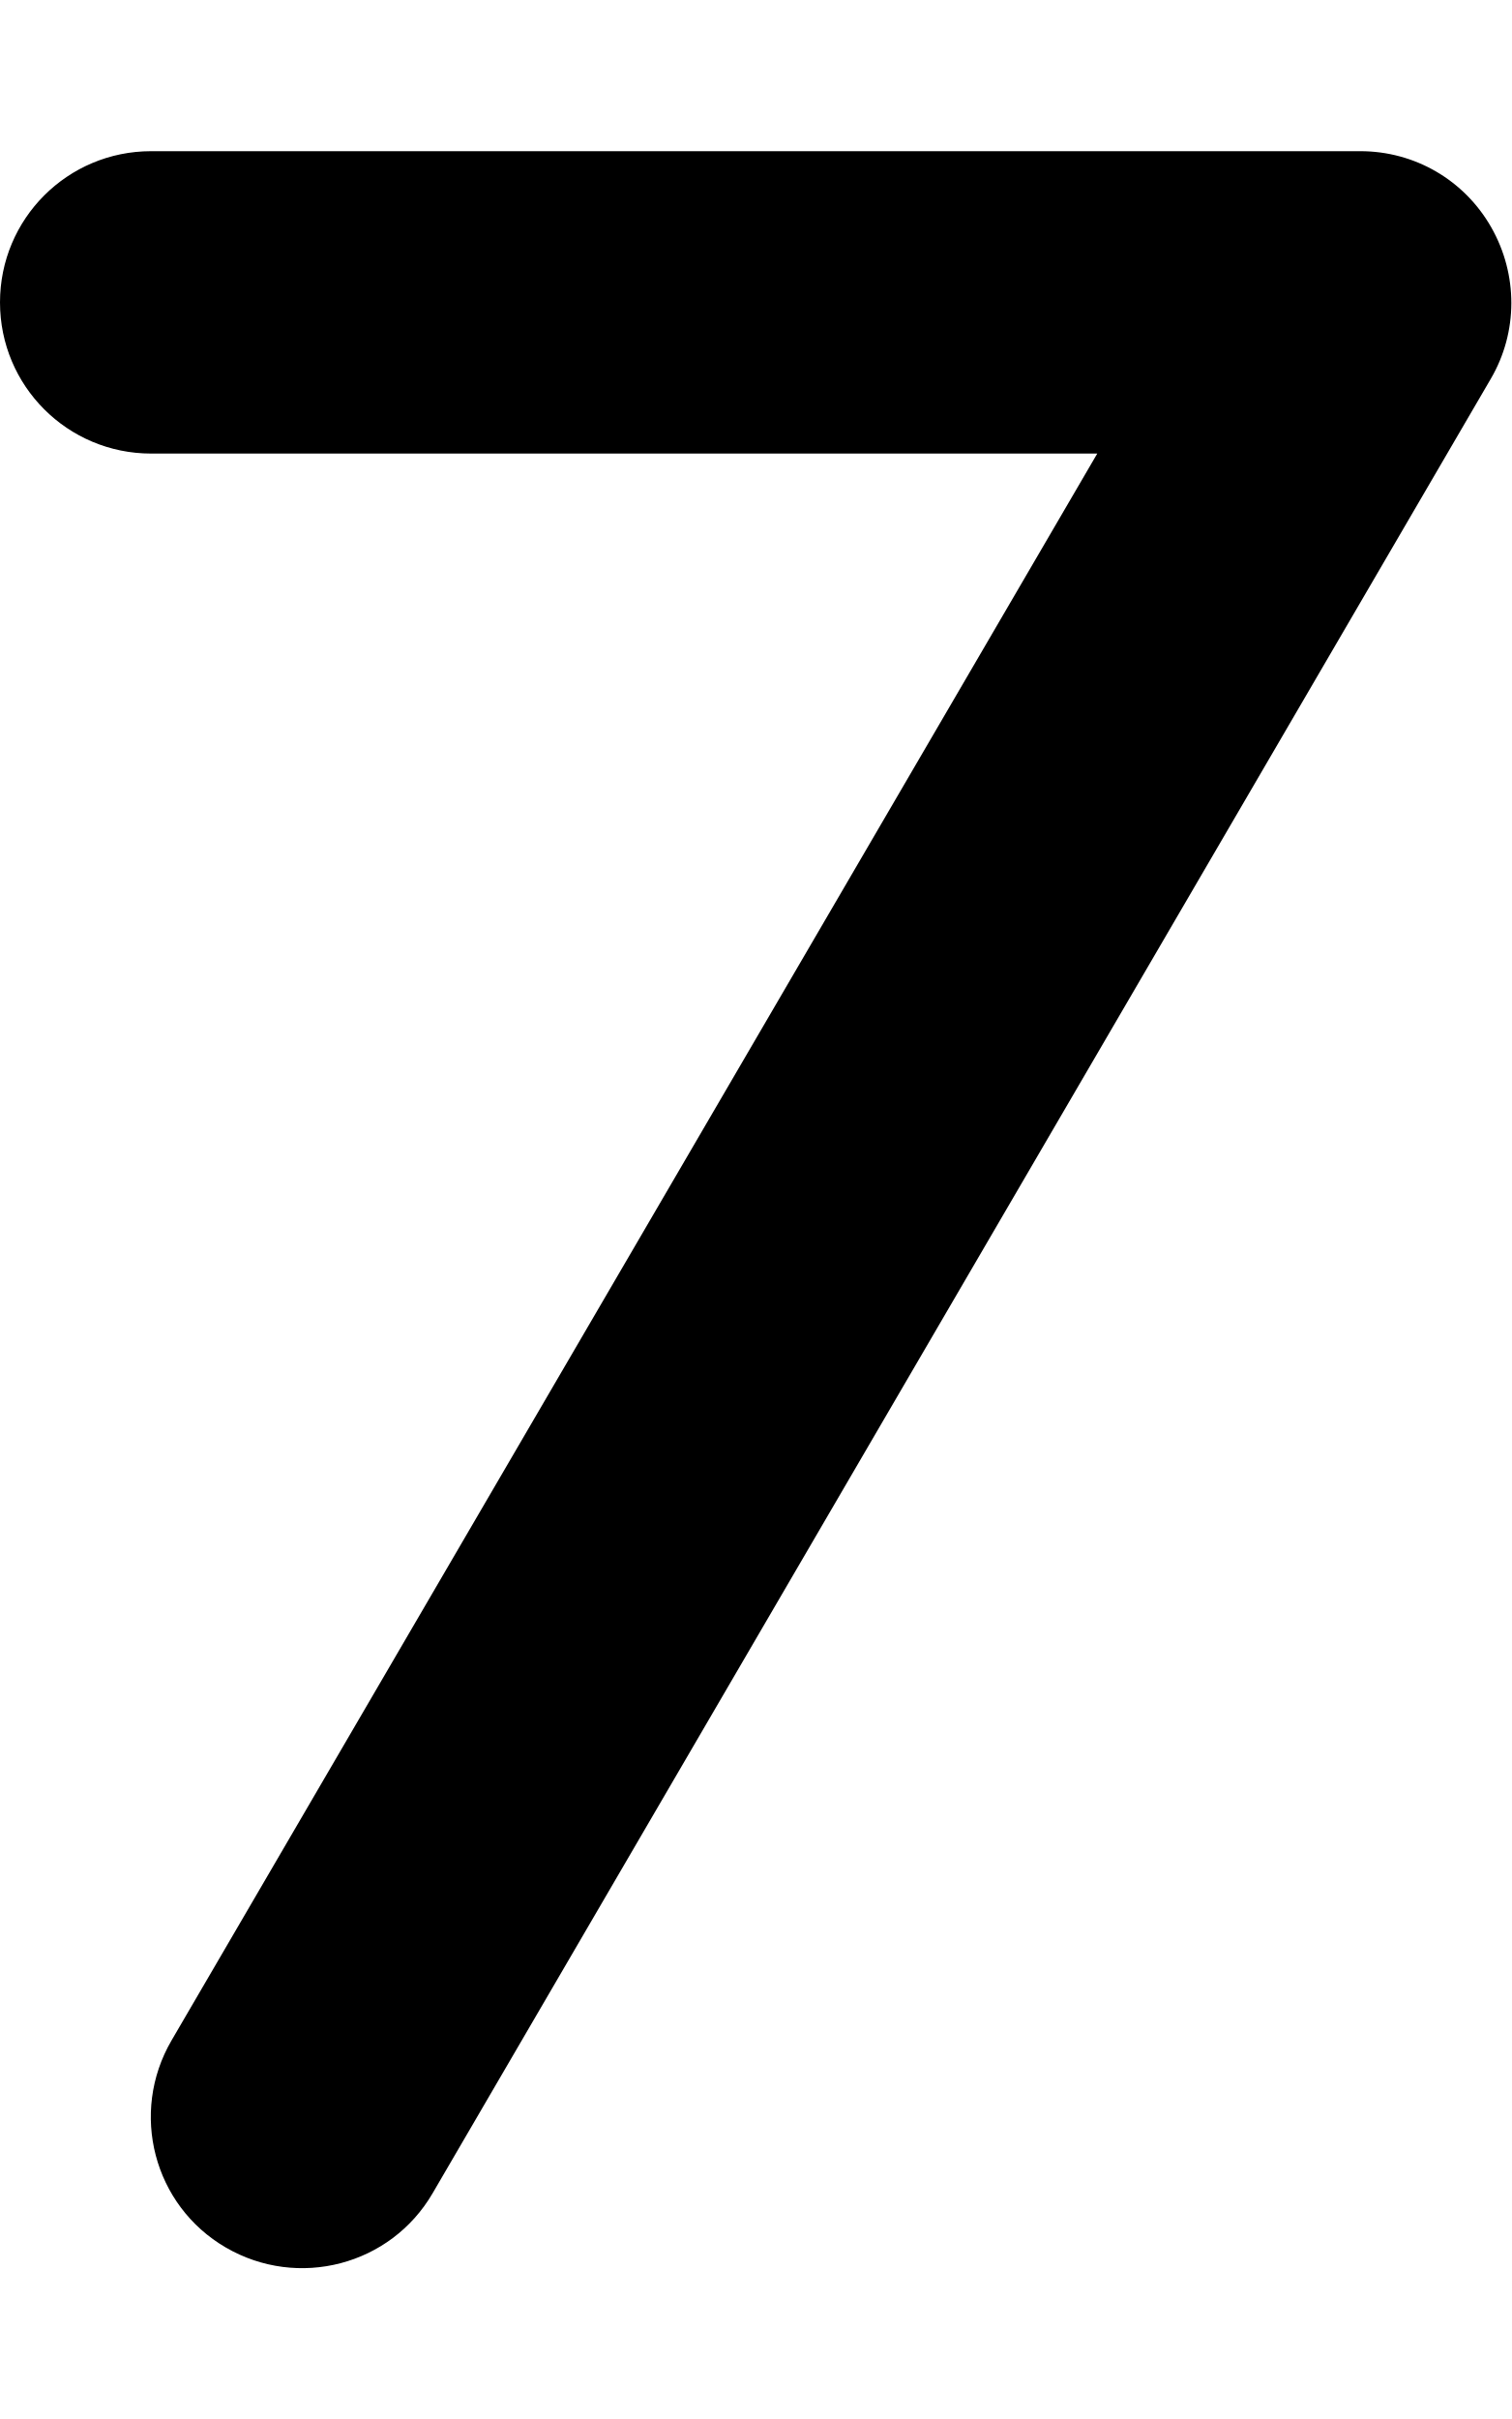
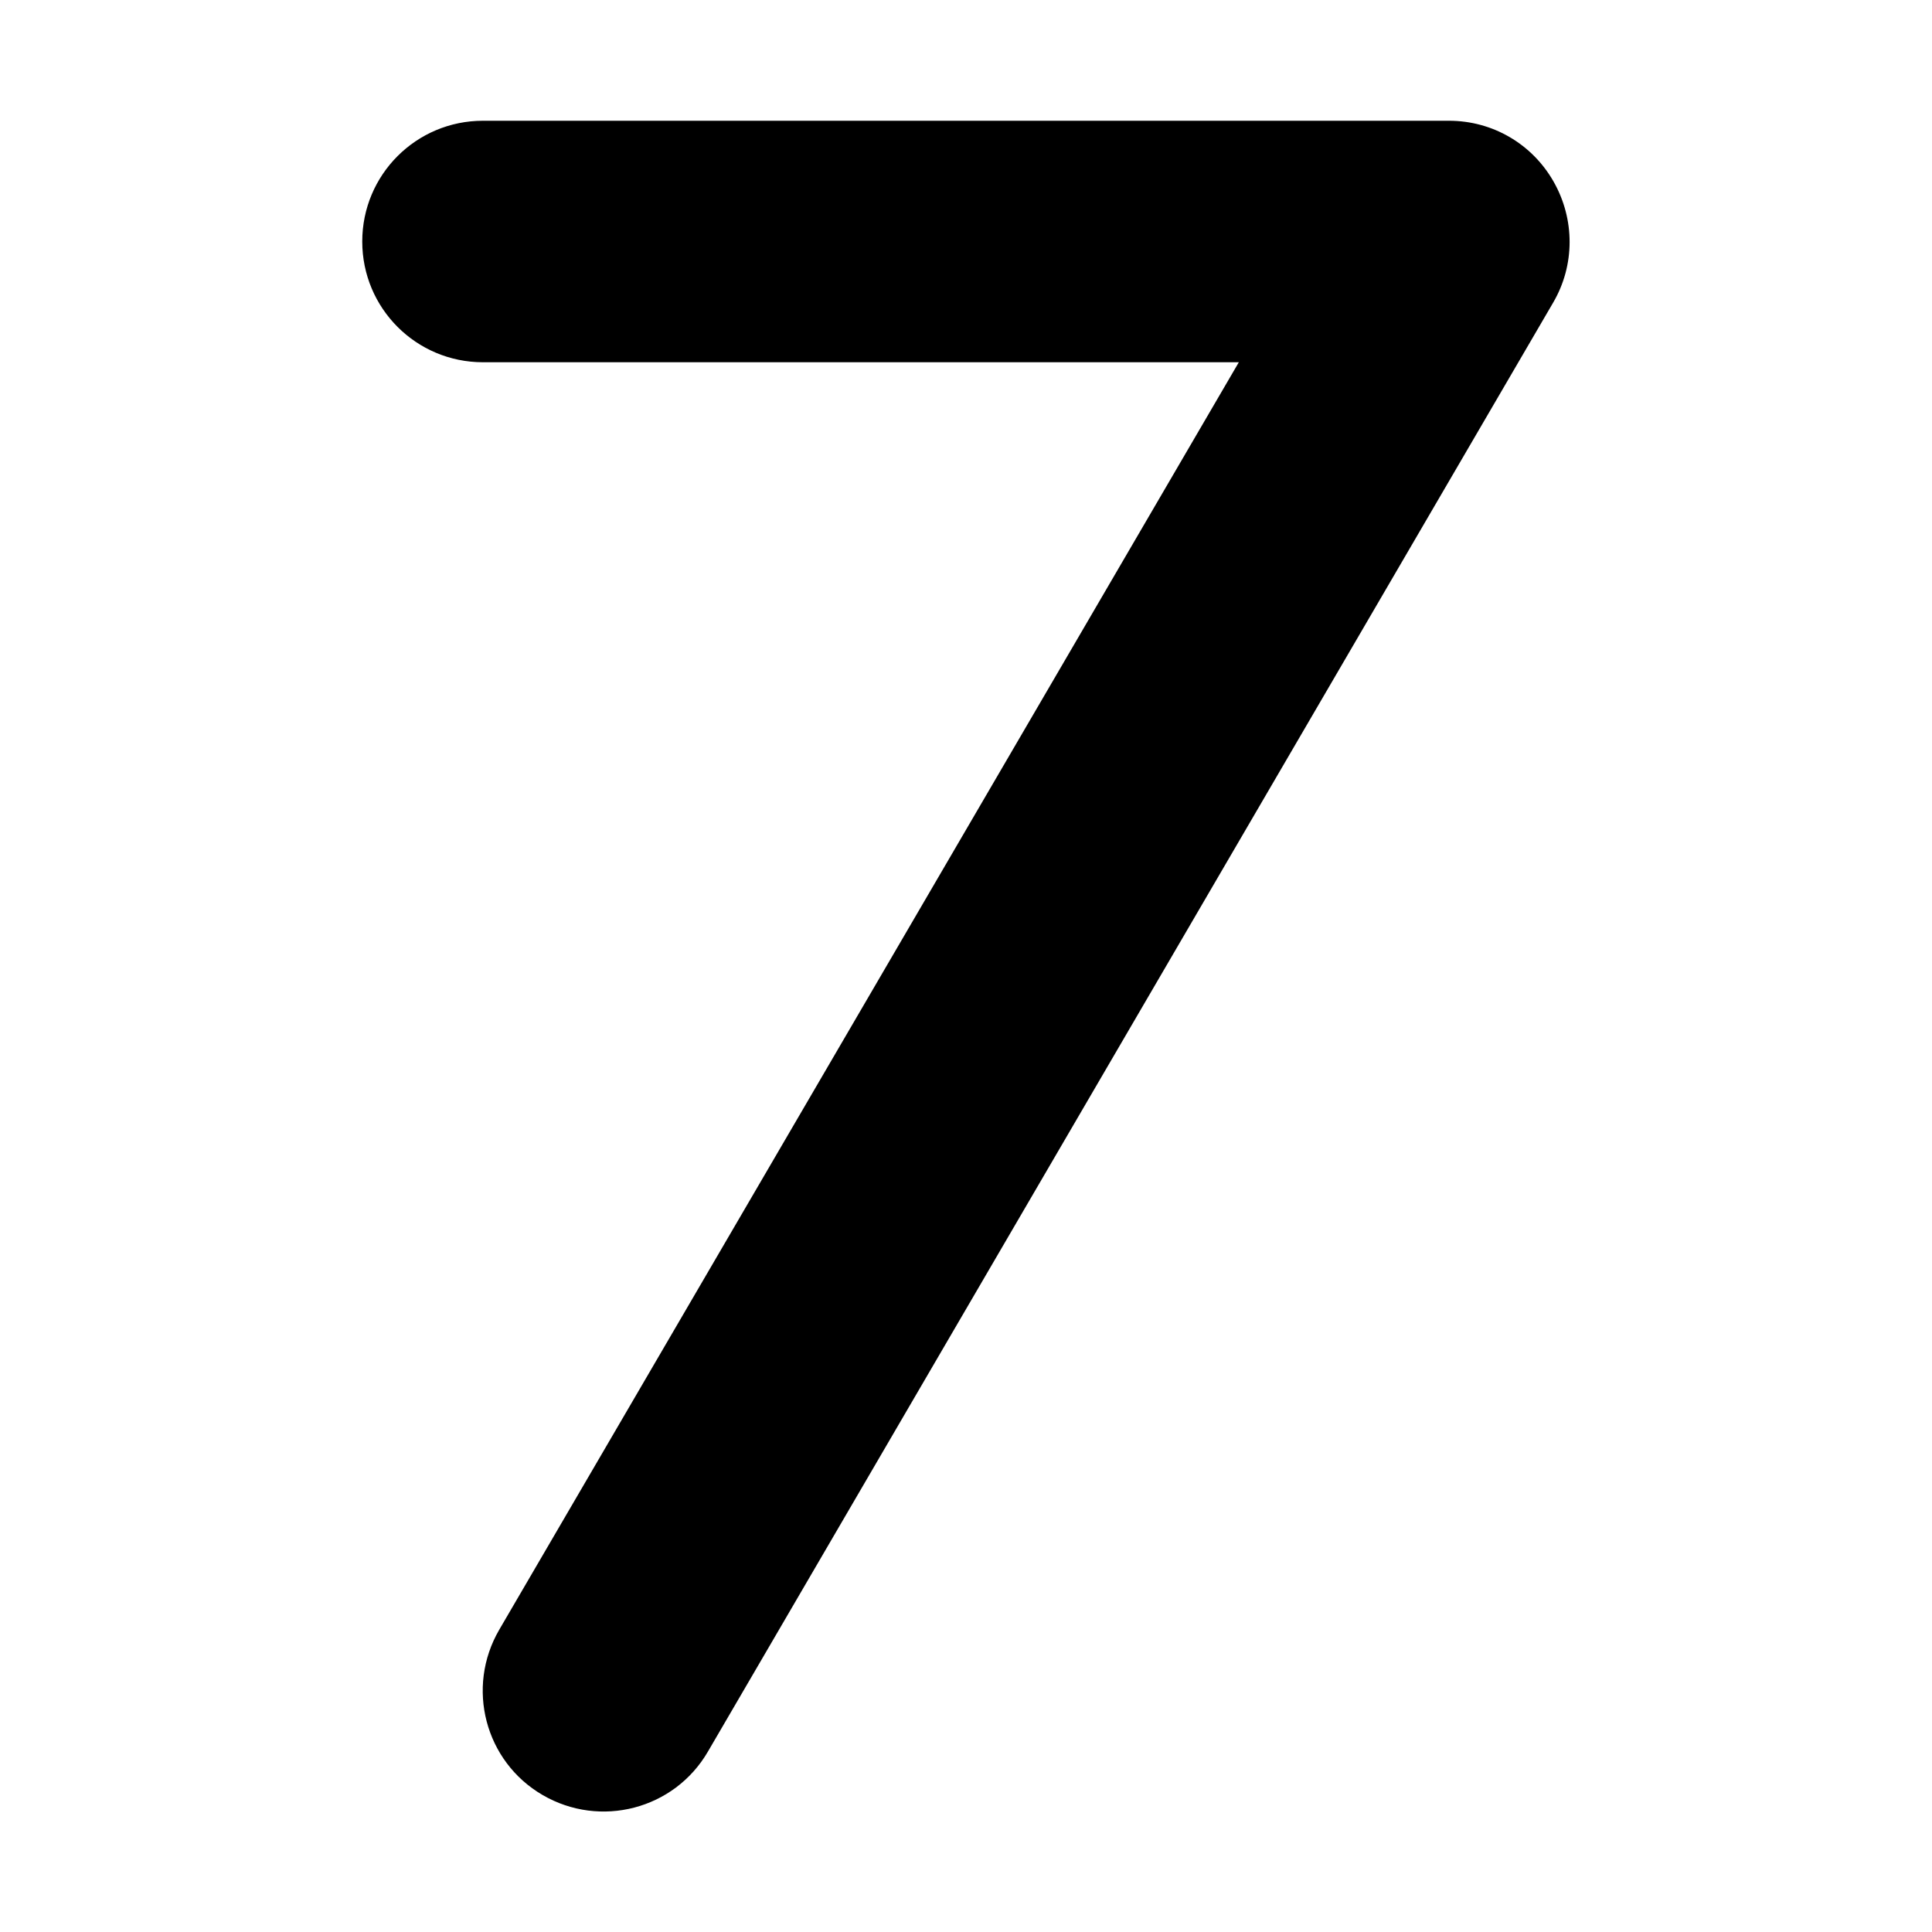
- <svg xmlns="http://www.w3.org/2000/svg" viewBox="0 0 320 512">
+ <svg xmlns="http://www.w3.org/2000/svg" width="50" height="50" viewBox="0 0 320 512">
  <path d="M0 64C0 46.3 14.3 32 32 32H288c11.5 0 22 6.1 27.7 16.1s5.7 22.2-.1 32.1l-224 384c-8.9 15.3-28.5 20.4-43.8 11.5s-20.4-28.5-11.5-43.8L232.3 96H32C14.3 96 0 81.7 0 64z" />
</svg>
